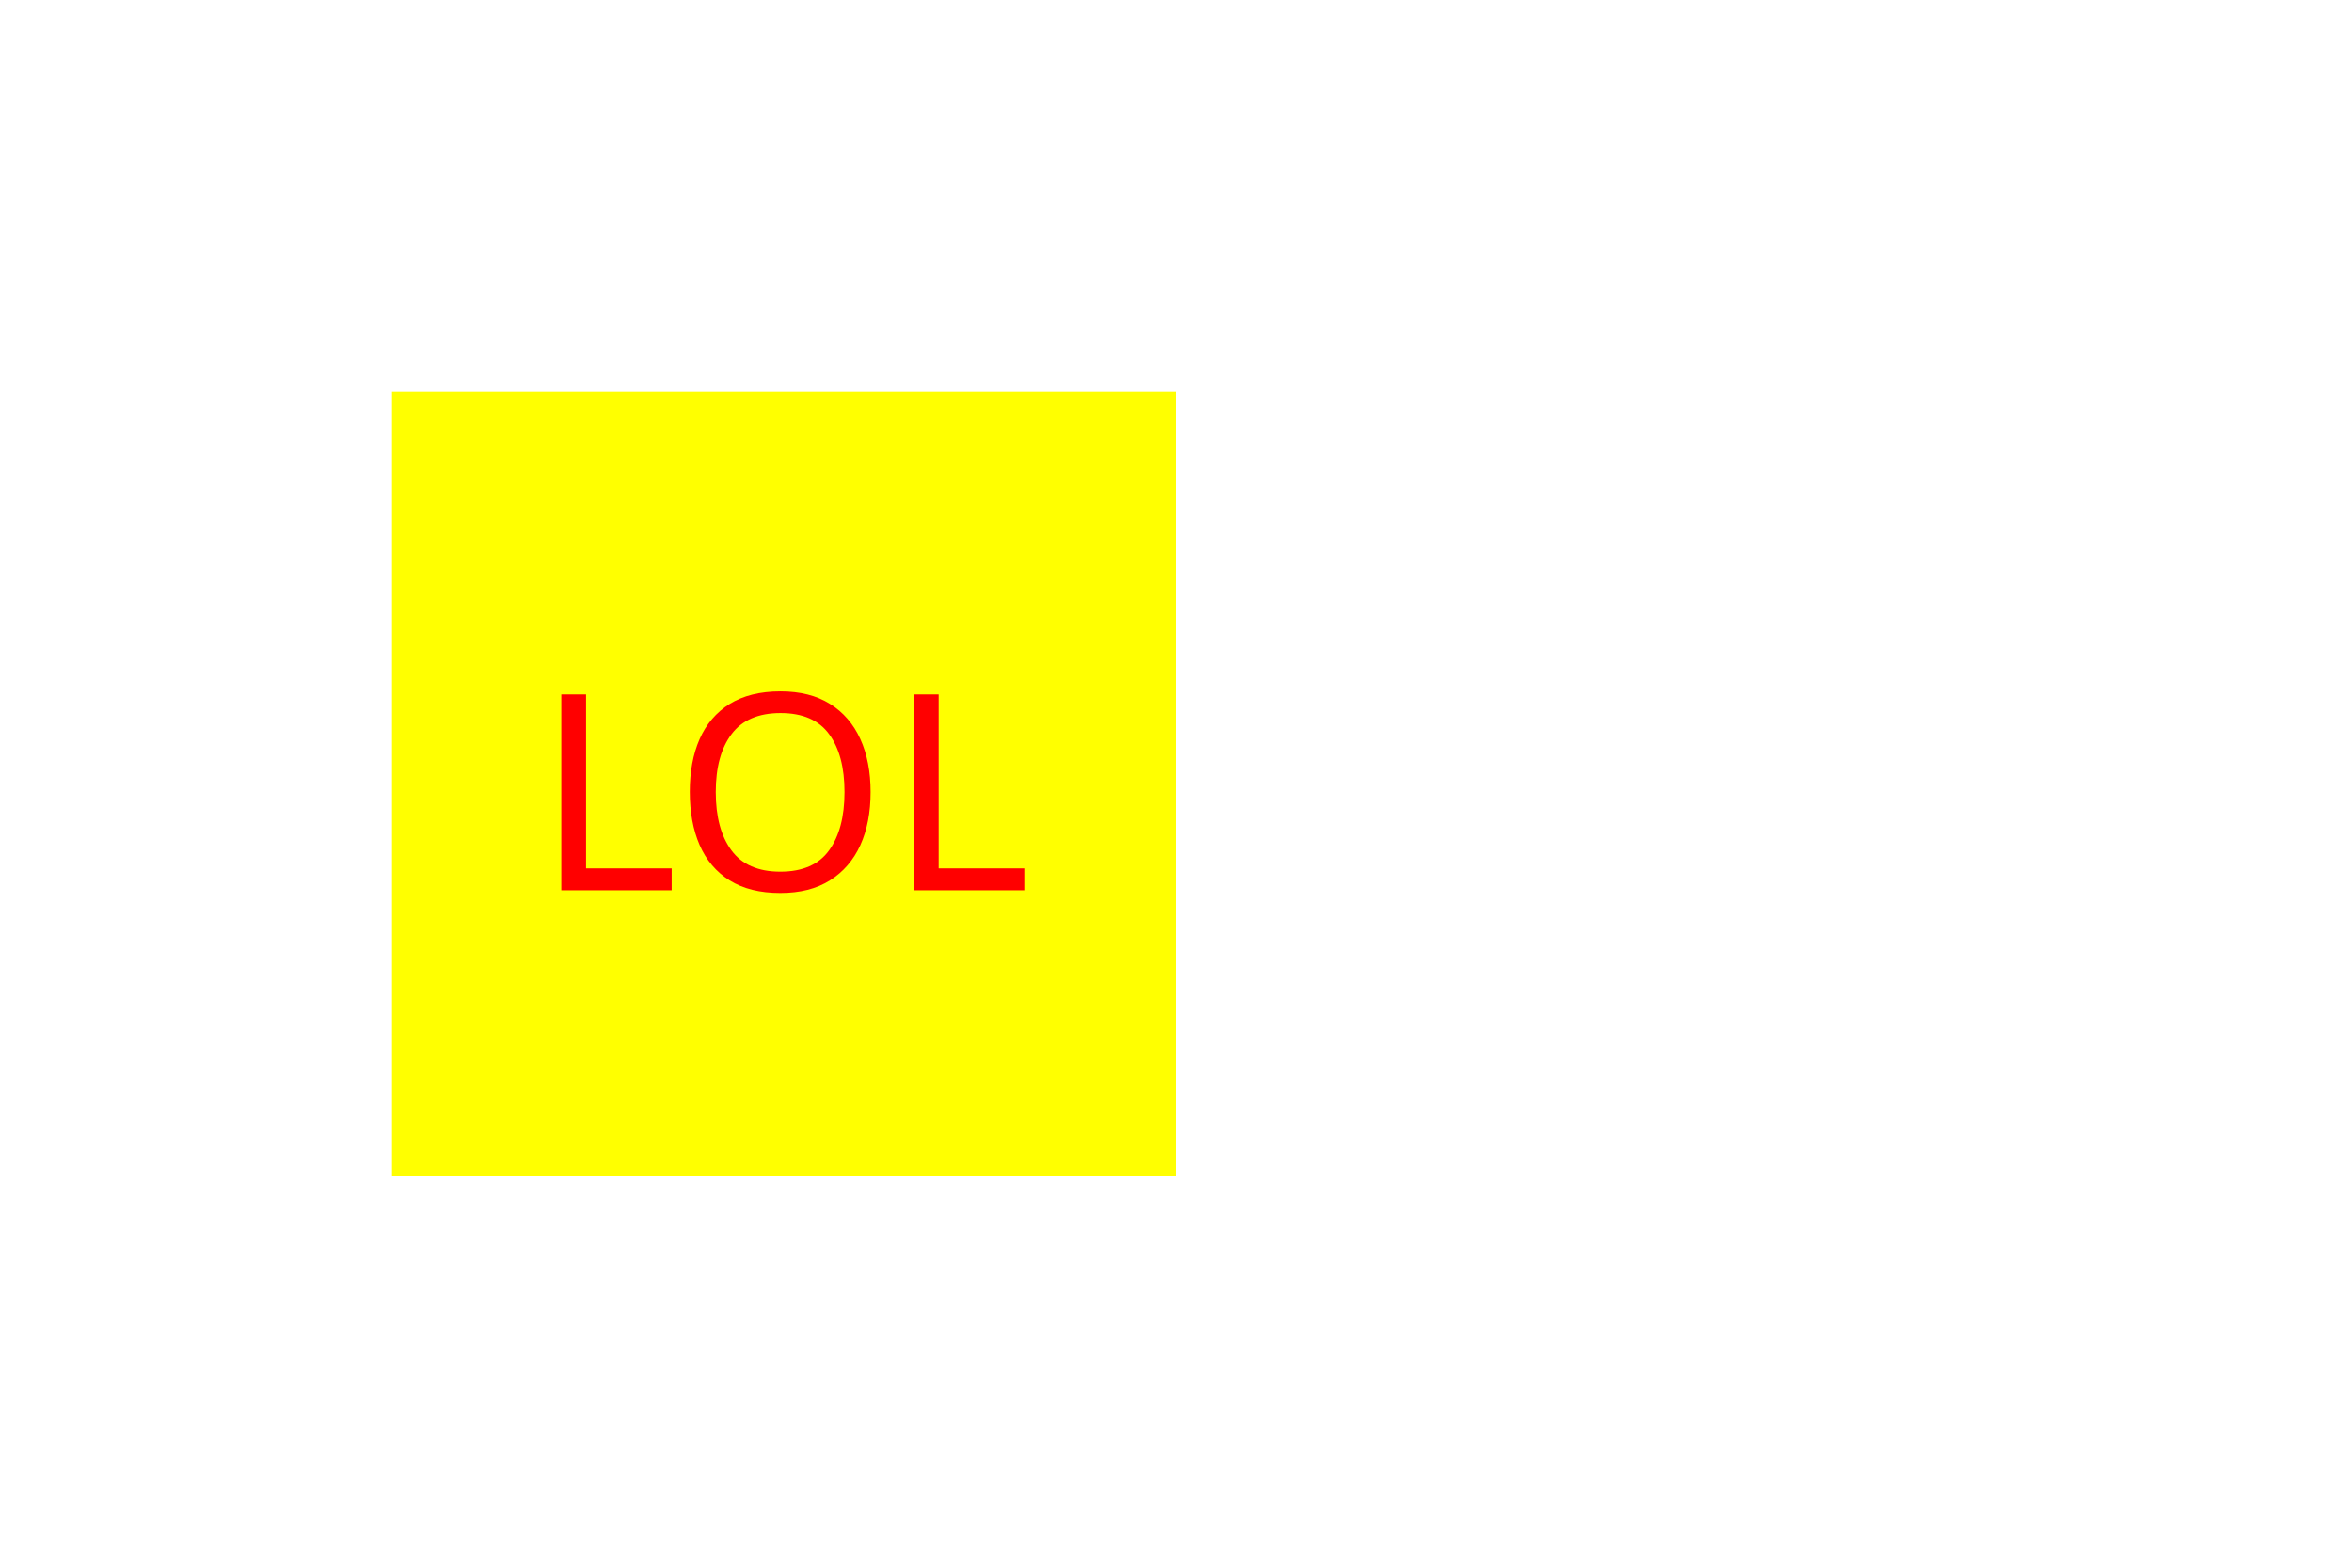
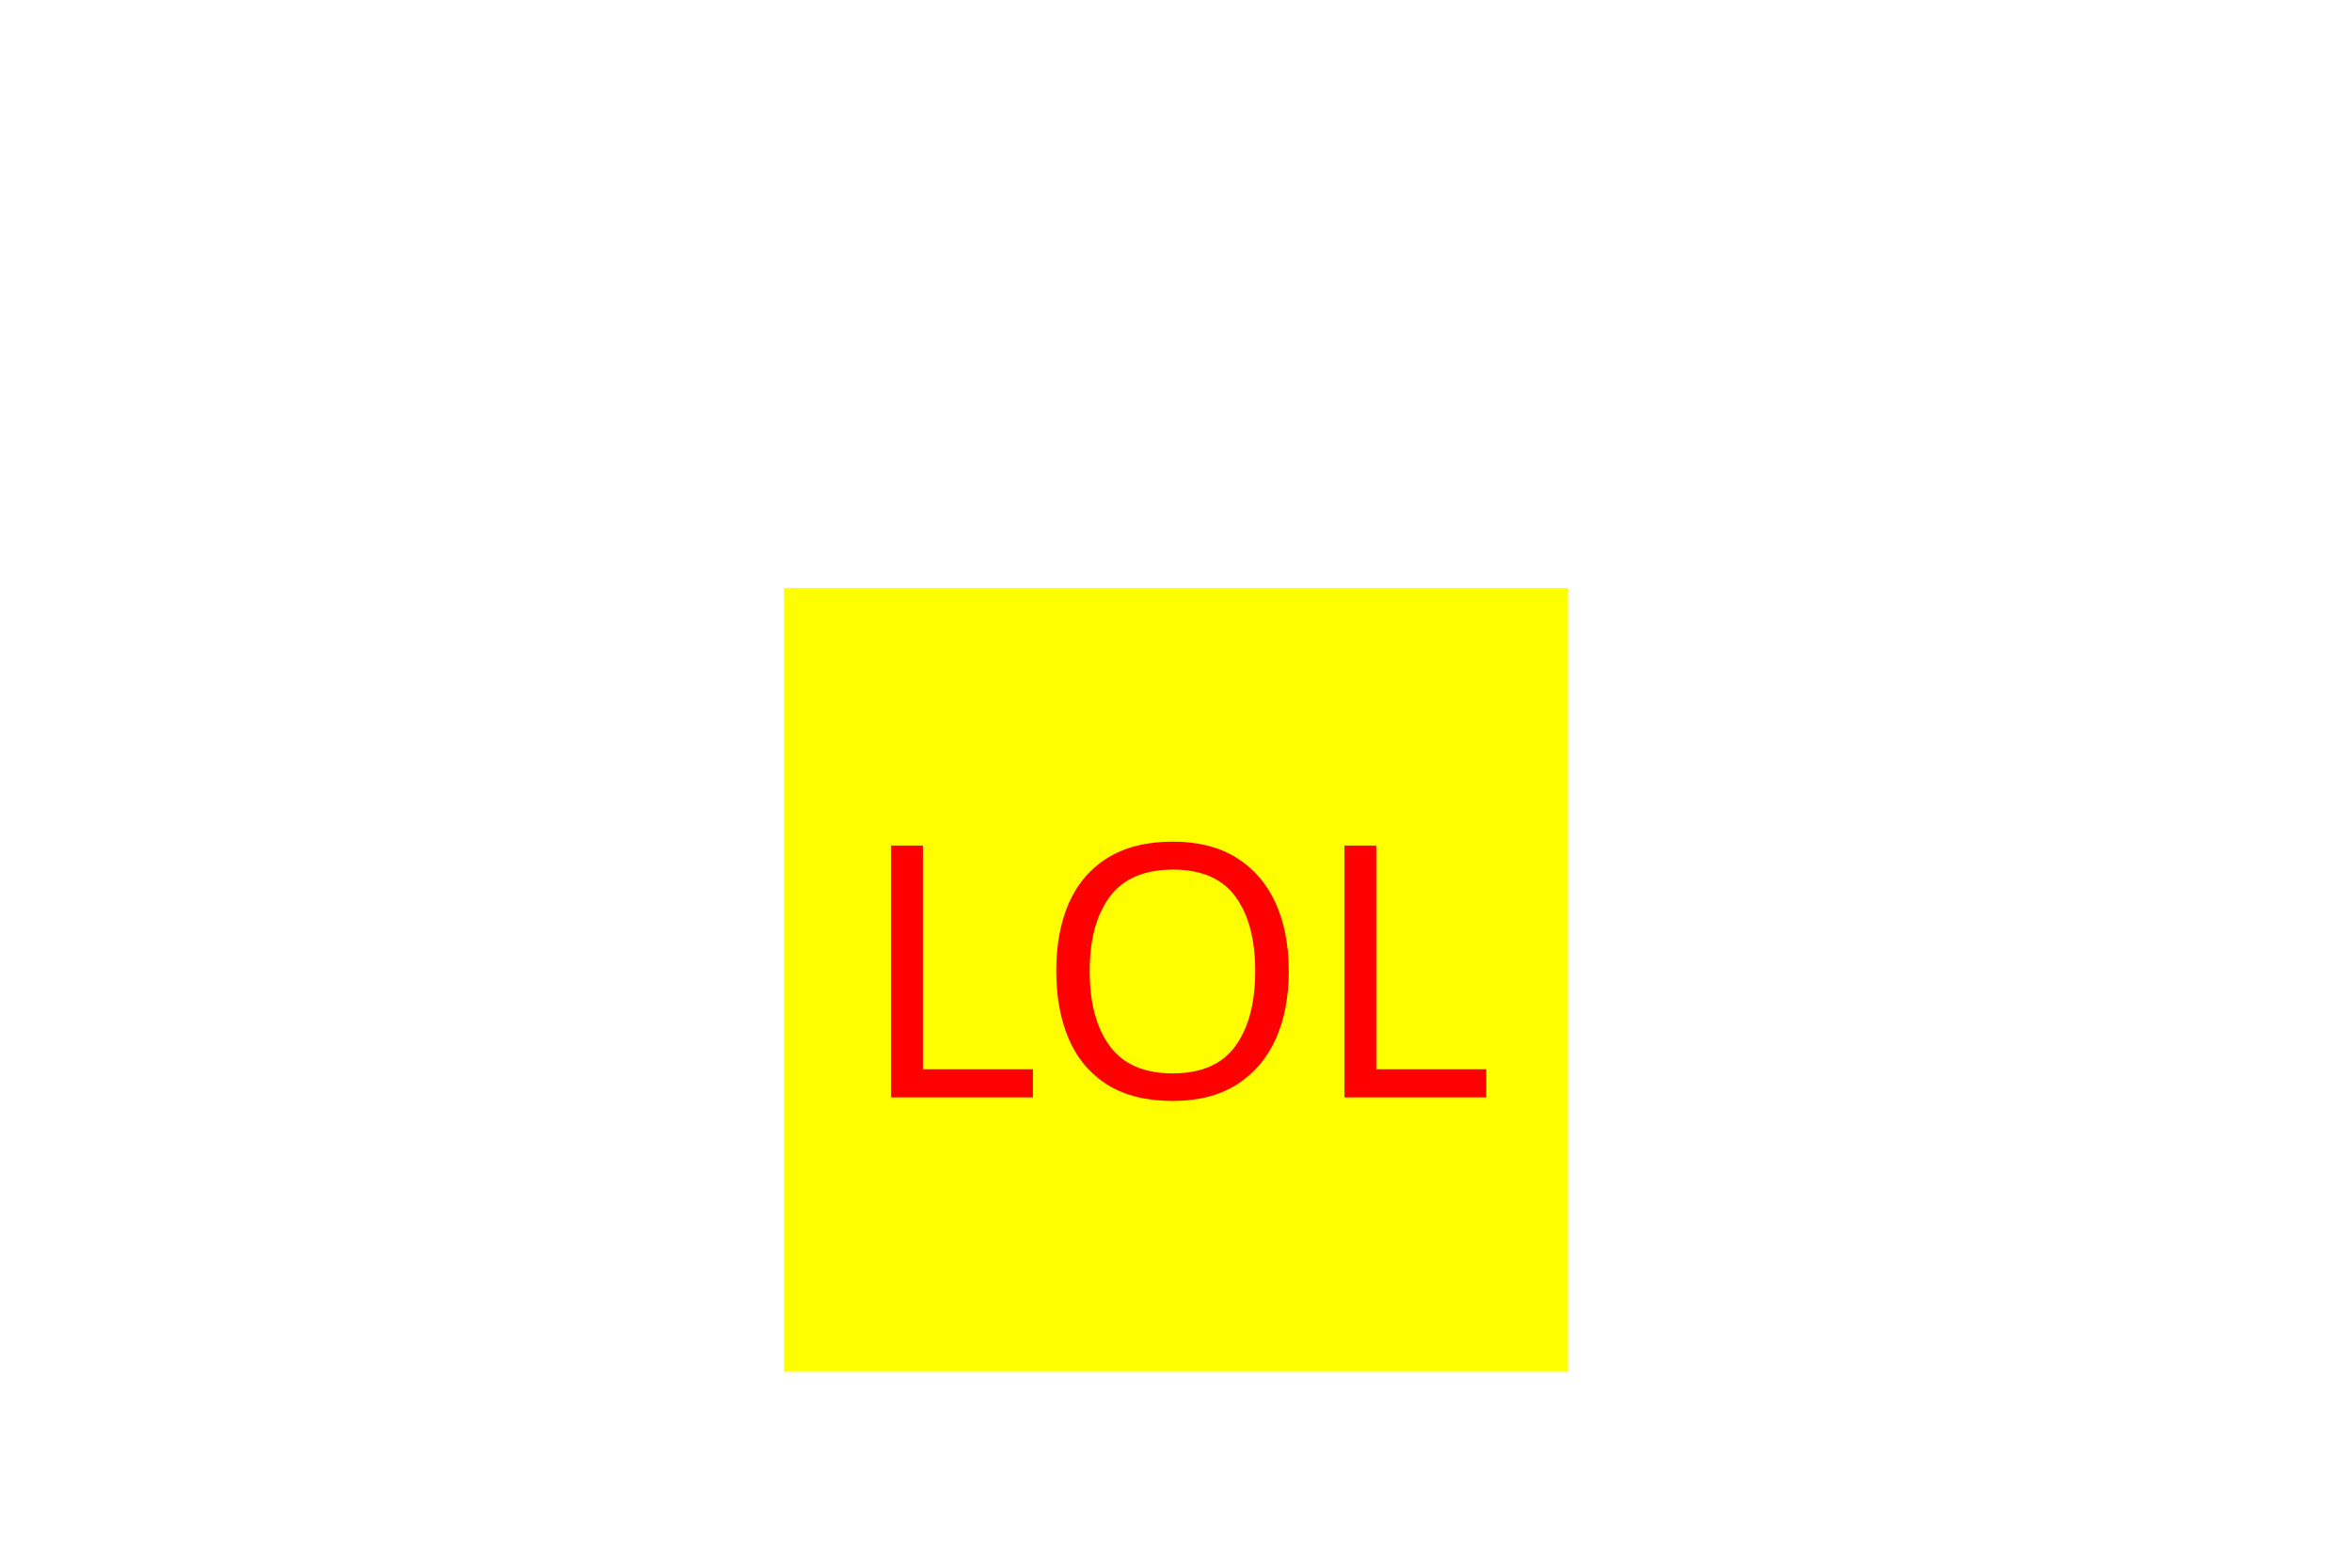
- <svg xmlns="http://www.w3.org/2000/svg" xmlns:ns1="http://svgjs.dev/svgjs" version="1.1" width="300" height="200">
-   <rect width="100" height="100" fill="yellow" x="50" y="50" />
-   <text fill="red" font-family="Bradley Hand ITC" font-size="35" x="68.204" y="113.578" ns1:data="{&quot;leading&quot;:&quot;1.3&quot;}">
-     <tspan dy="0" x="68.204" ns1:data="{&quot;newLined&quot;:true}">LOL</tspan>
-   </text>
+ <svg xmlns="http://www.w3.org/2000/svg" version="1.1" width="300" height="200">
+   <rect x="100" y="75" width="100" height="100" fill="yellow" />
+   <text x="150" y="140" font-family="Bradley Hand ITC" font-size="45" text-anchor="middle" fill="red">LOL</text>
</svg>
